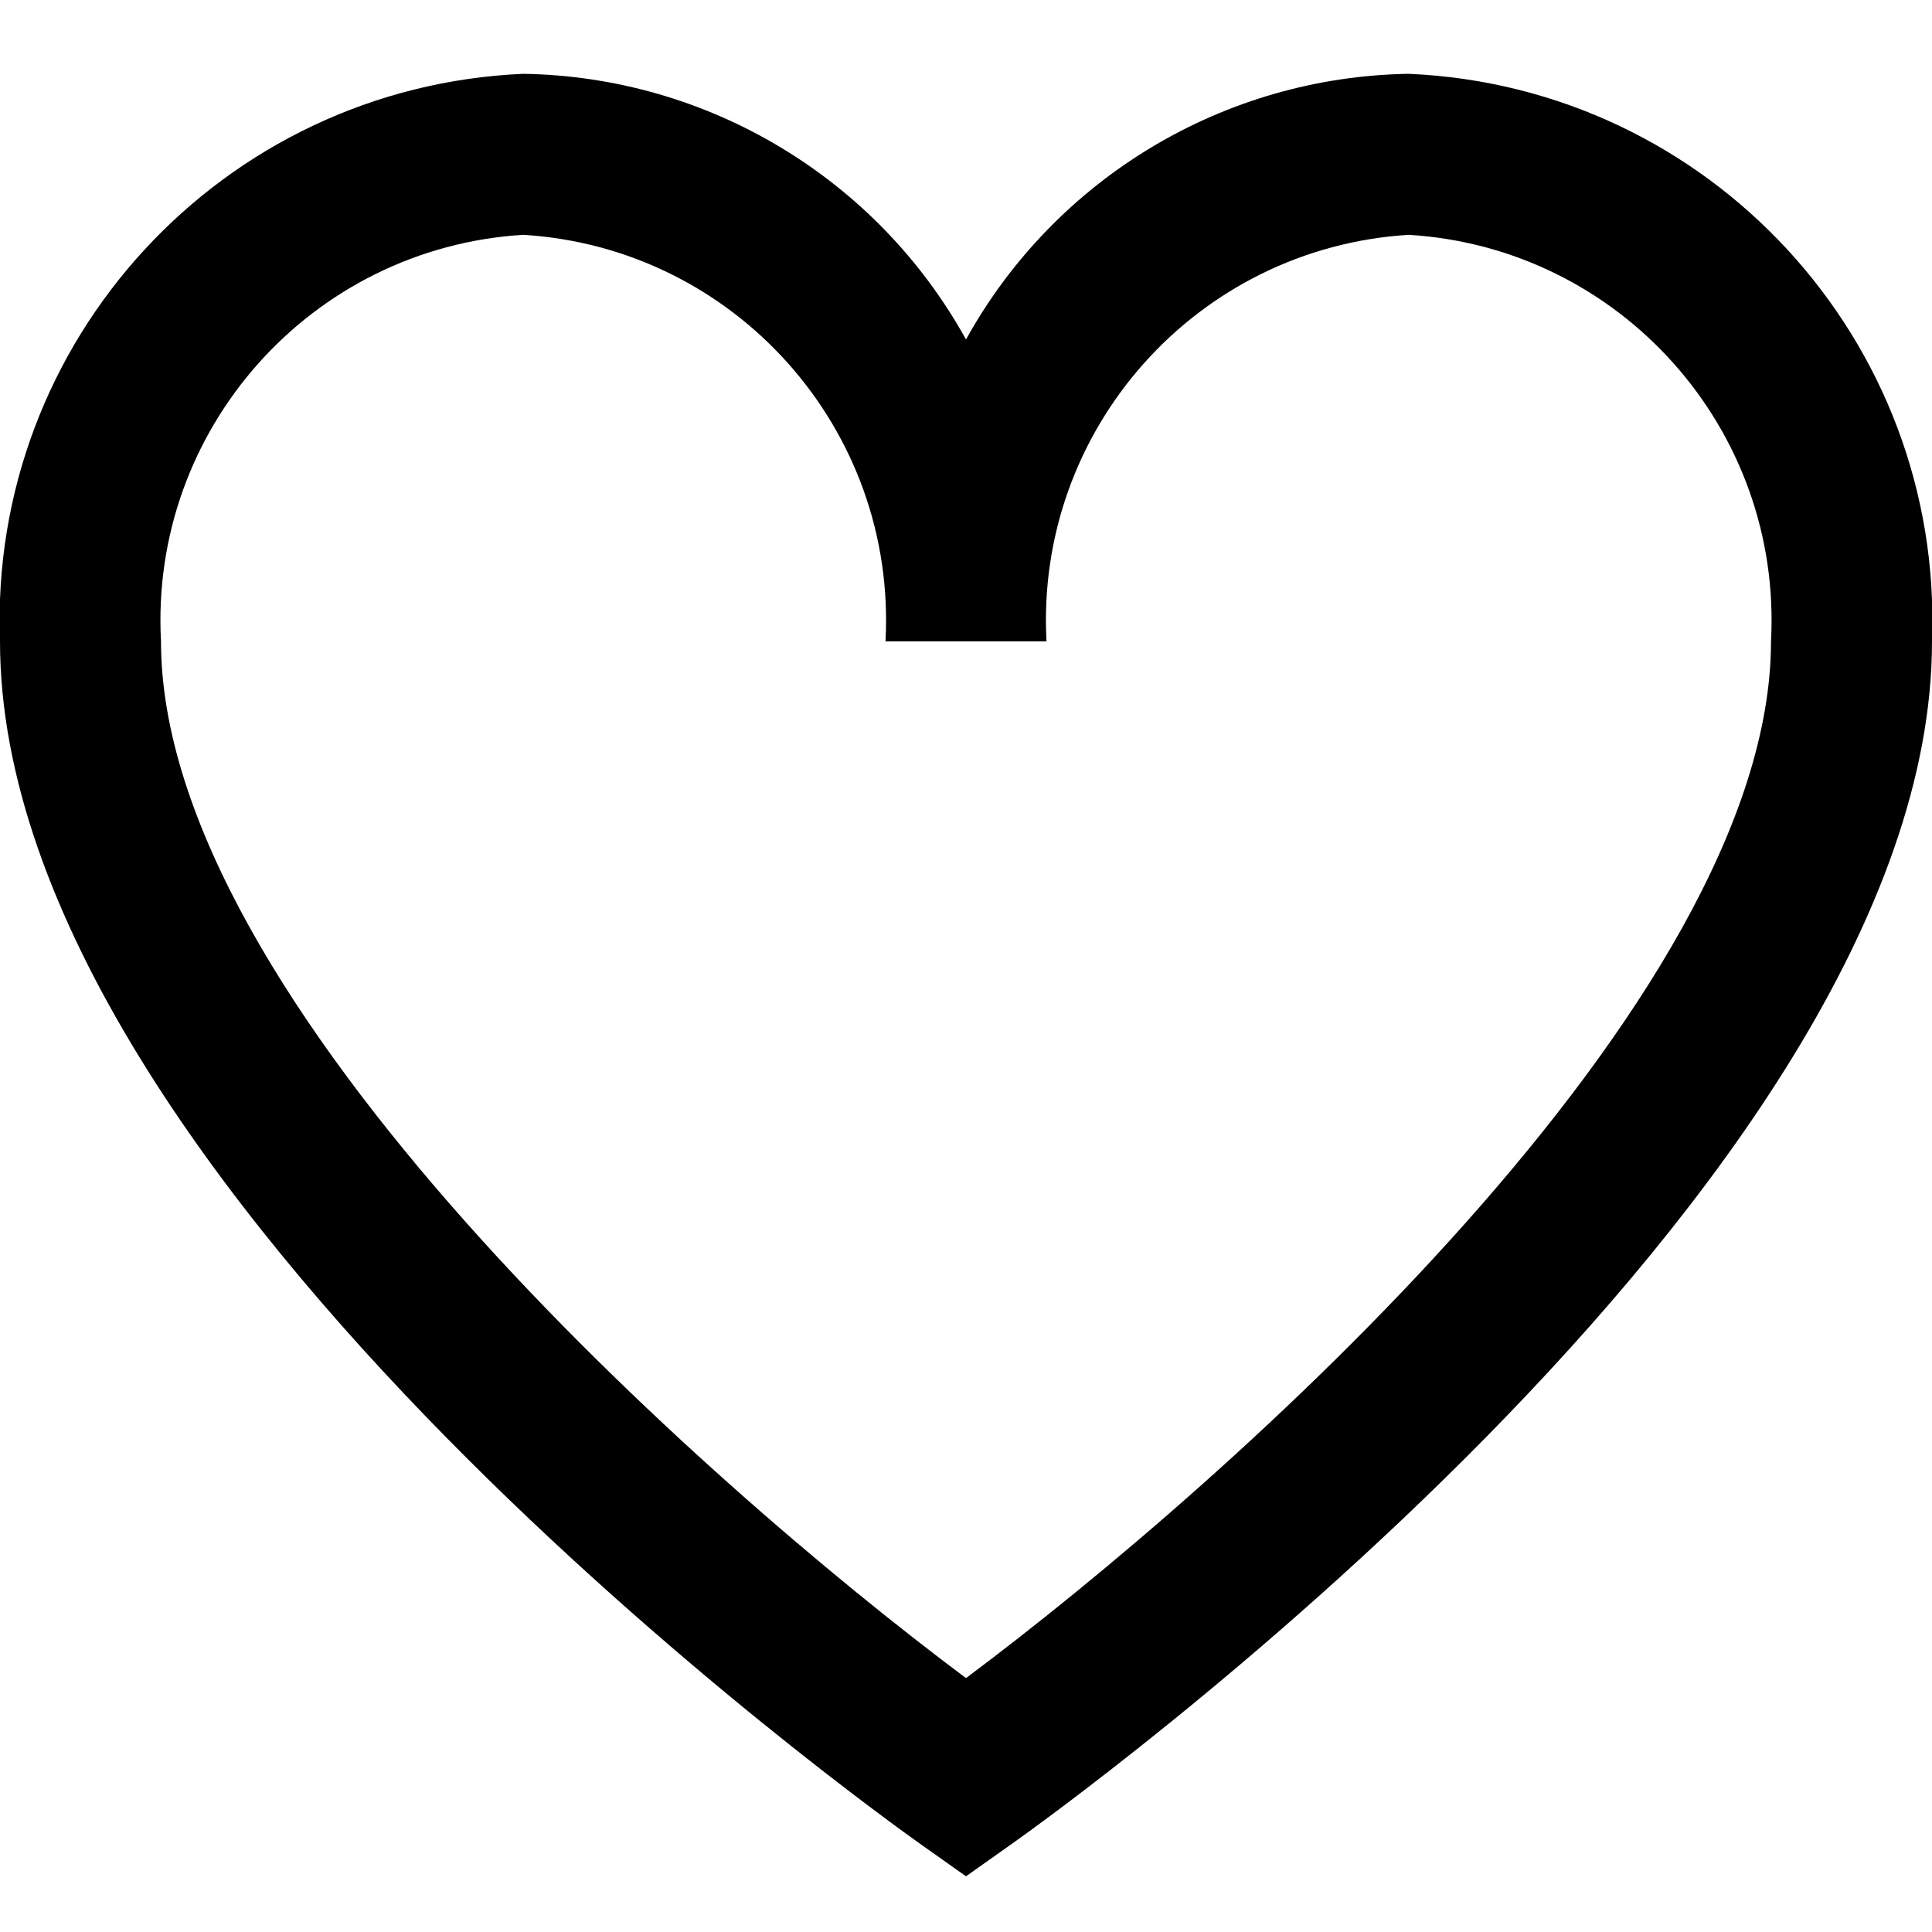
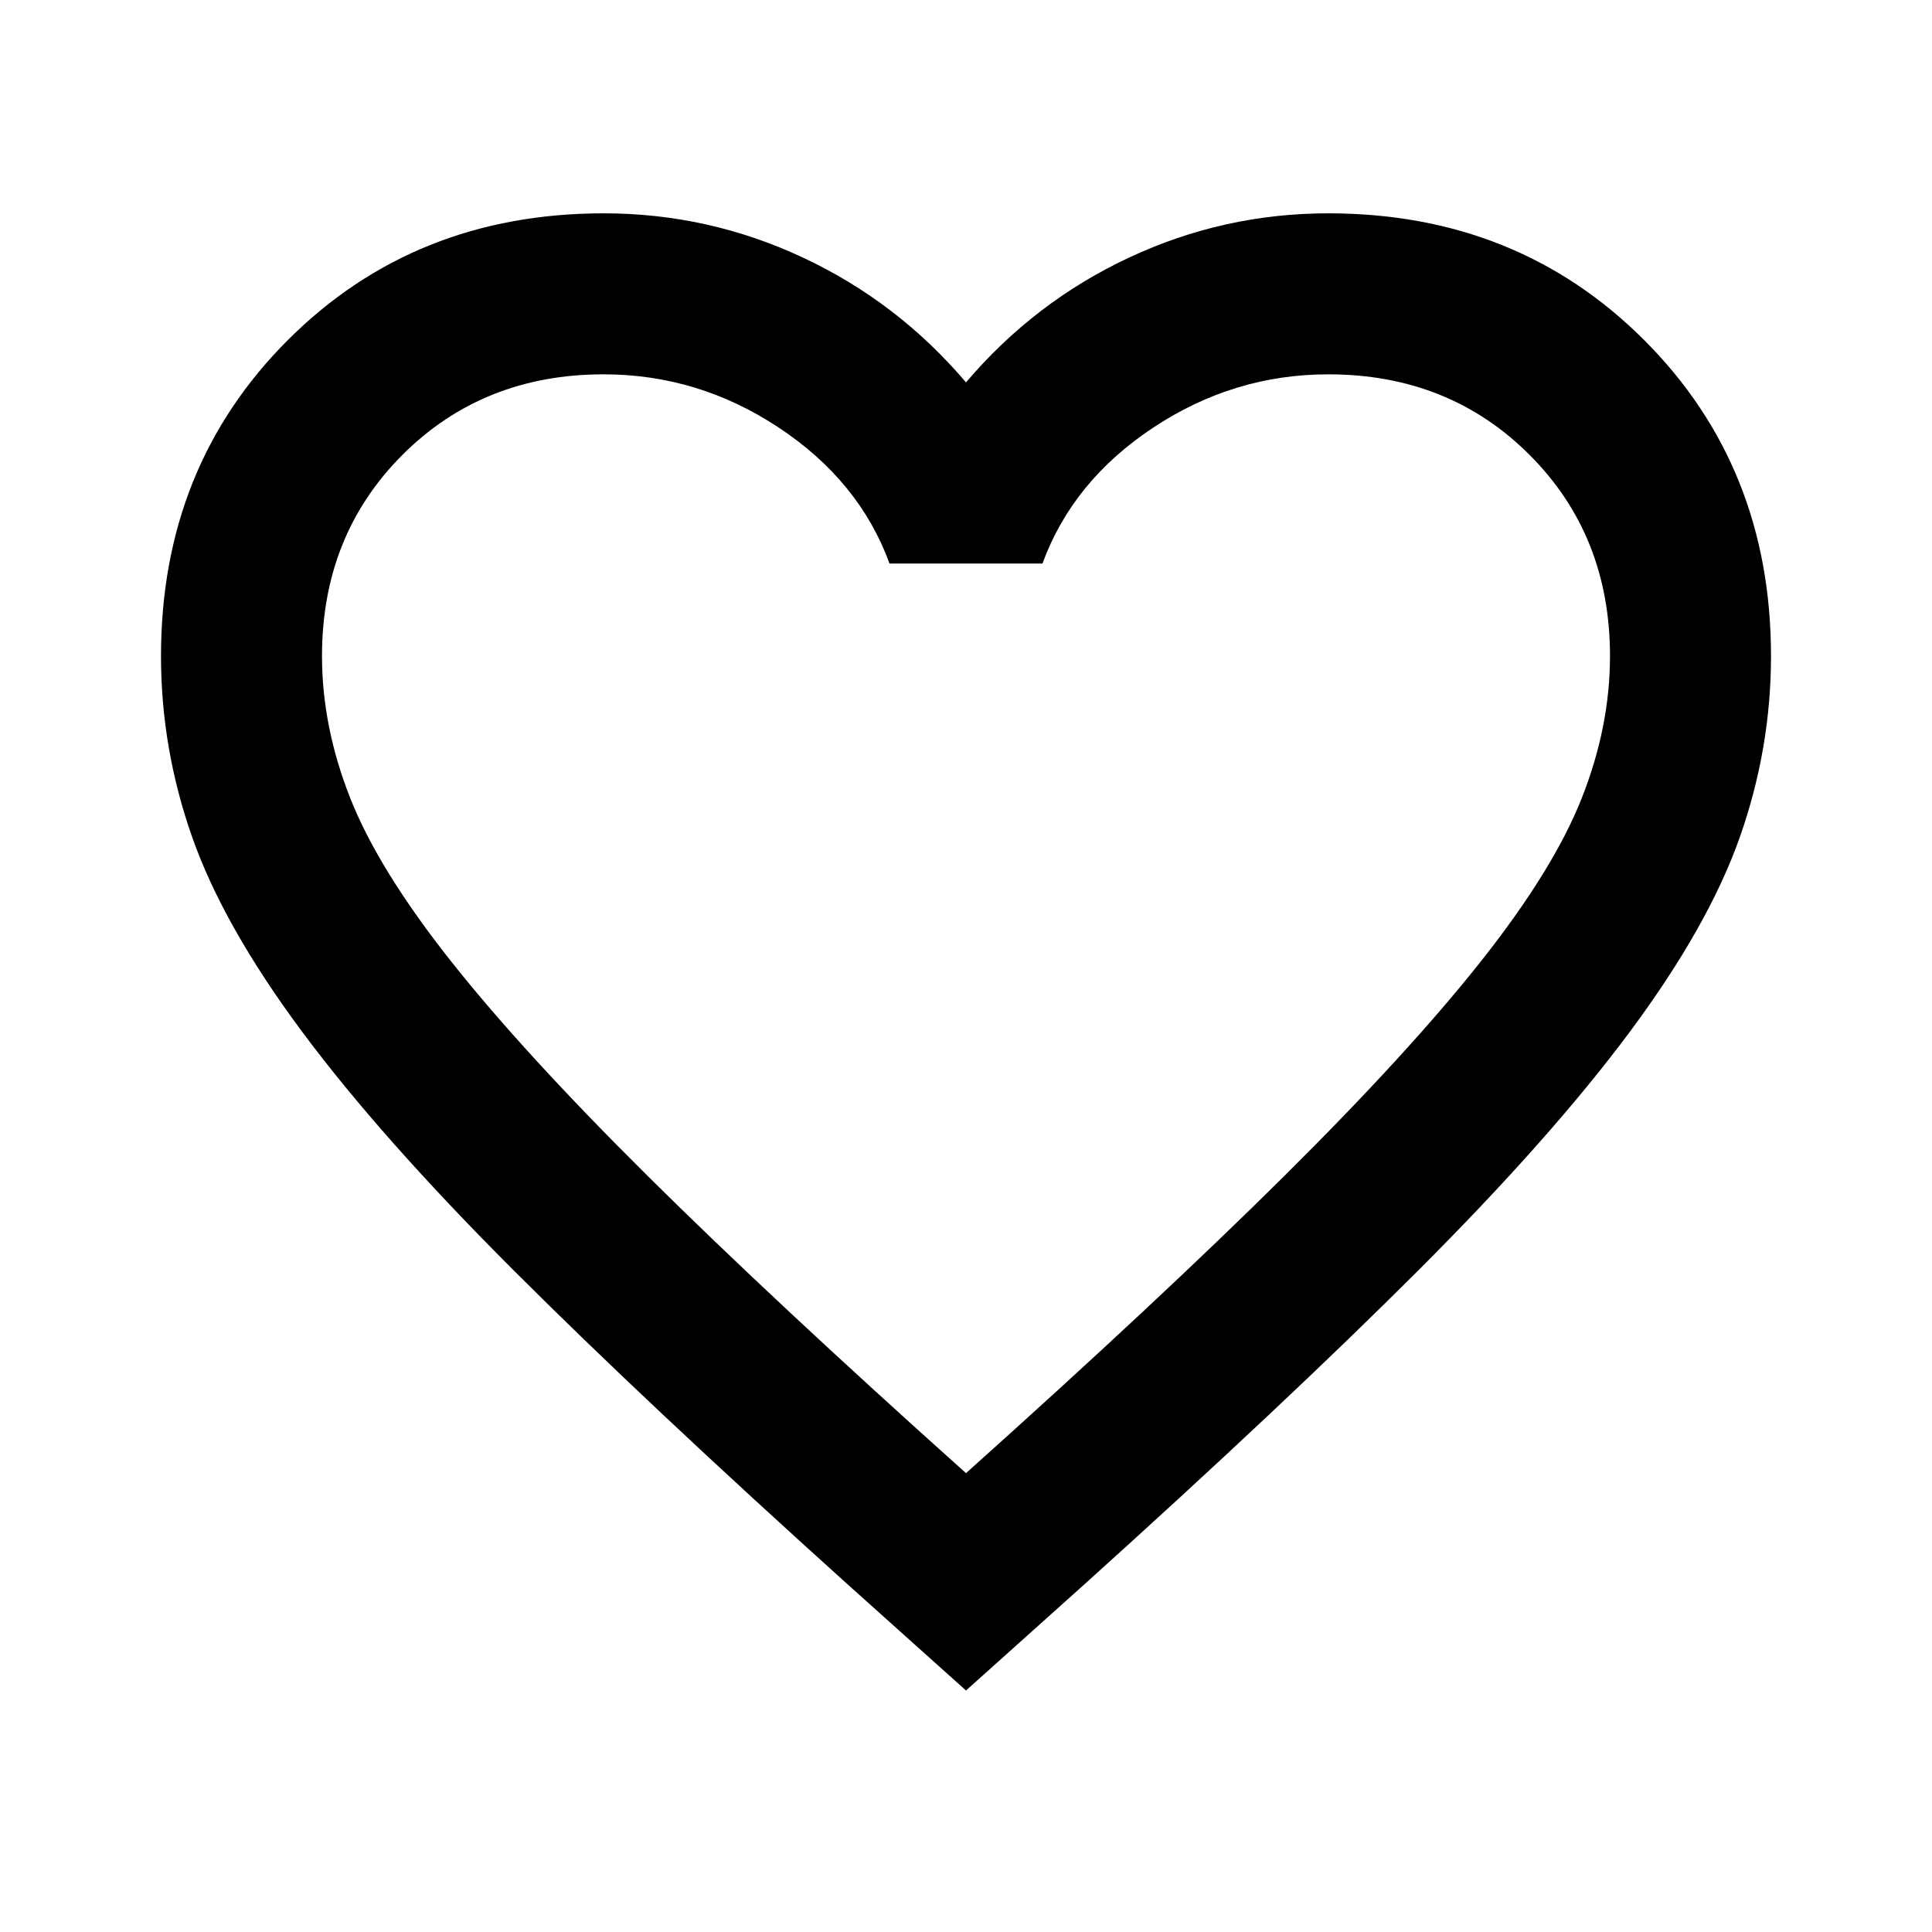
- <svg xmlns="http://www.w3.org/2000/svg" viewBox="0 0 24 24">
-   <g id="_01_align_center" data-name="01 align center">
-     <path d="M17.5.917a6.4,6.4,0,0,0-5.5,3.3A6.4,6.4,0,0,0,6.5.917,6.8,6.8,0,0,0,0,7.967c0,6.775,10.956,14.6,11.422,14.932l.578.409.578-.409C13.044,22.569,24,14.742,24,7.967A6.8,6.8,0,0,0,17.5.917ZM12,20.846c-3.253-2.43-10-8.4-10-12.879a4.8,4.8,0,0,1,4.5-5.05A4.8,4.8,0,0,1,11,7.967h2a4.8,4.8,0,0,1,4.5-5.05A4.8,4.8,0,0,1,22,7.967C22,12.448,15.253,18.416,12,20.846Z" />
-   </g>
+ <svg xmlns="http://www.w3.org/2000/svg" height="24px" viewBox="0 -960 960 960" width="24px" fill="undefined">
+   <path d="m480-120-58-52q-101-91-167-157T150-447.5Q111-500 95.5-544T80-634q0-94 63-157t157-63q52 0 99 22t81 62q34-40 81-62t99-22q94 0 157 63t63 157q0 46-15.5 90T810-447.5Q771-395 705-329T538-172l-58 52Zm0-108q96-86 158-147.5t98-107q36-45.5 50-81t14-70.5q0-60-40-100t-100-40q-47 0-87 26.5T518-680h-76q-15-41-55-67.5T300-774q-60 0-100 40t-40 100q0 35 14 70.5t50 81q36 45.5 98 107T480-228Zm0-273Z" />
</svg>
